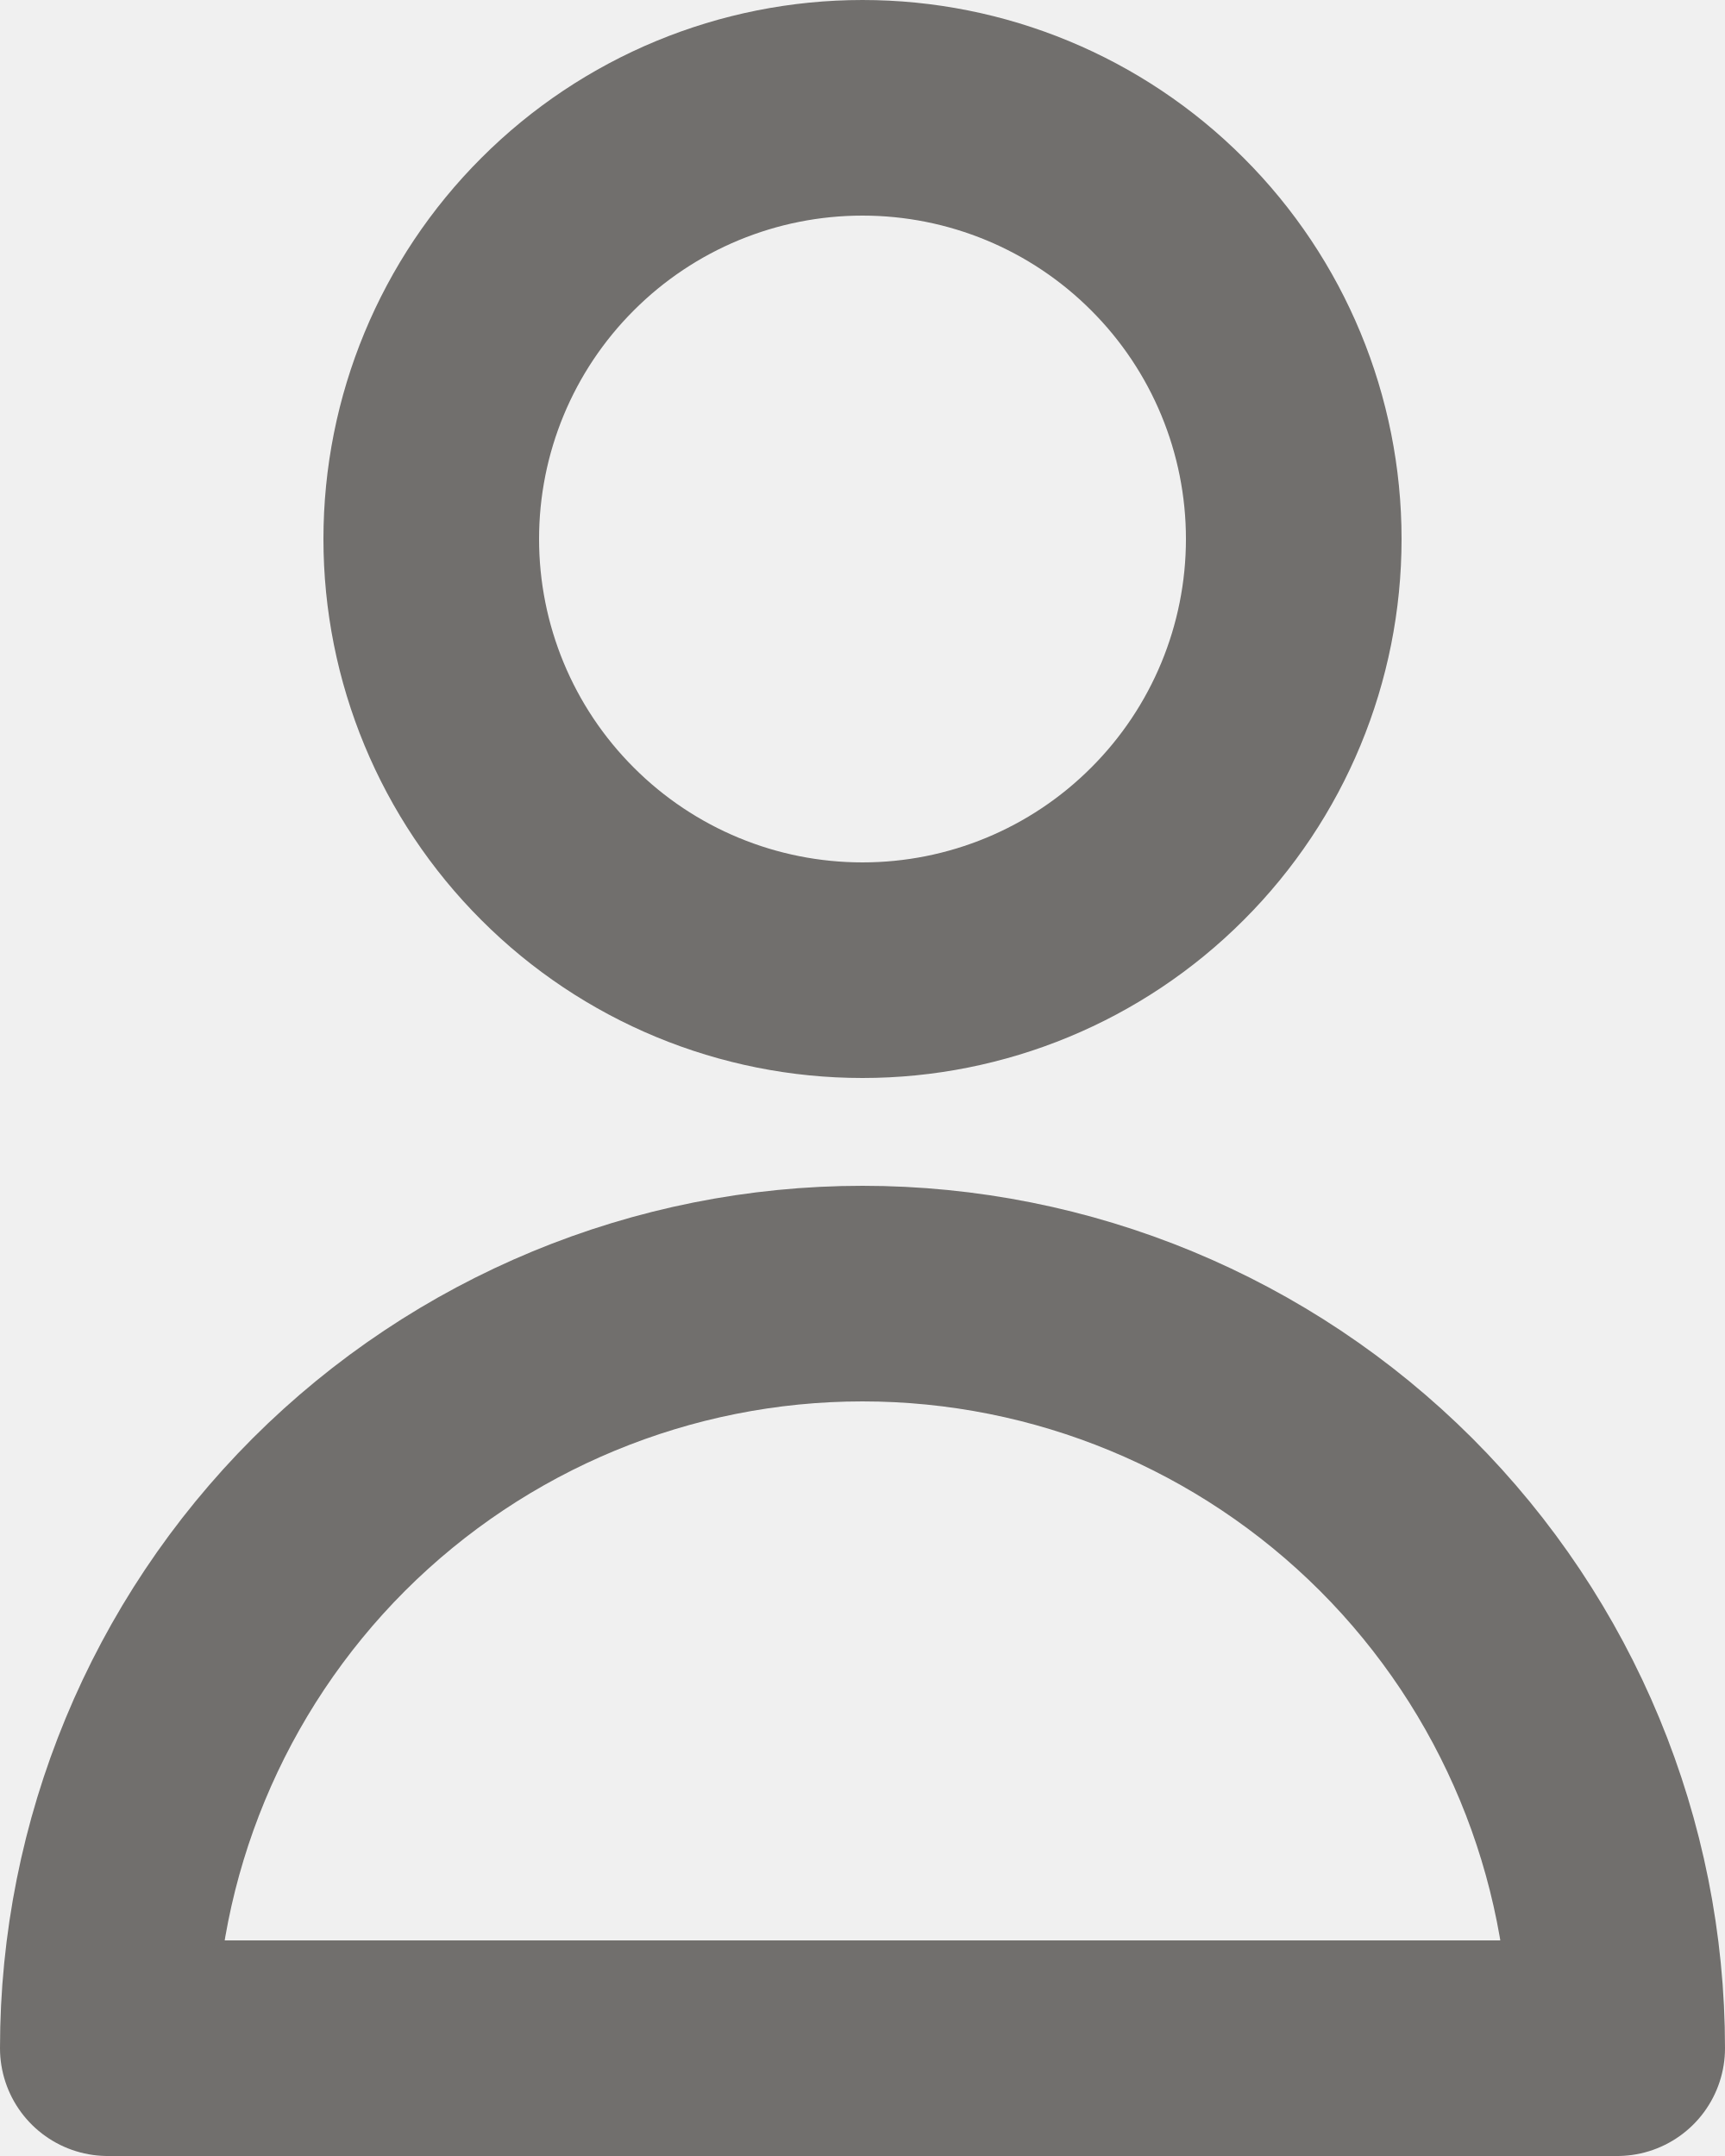
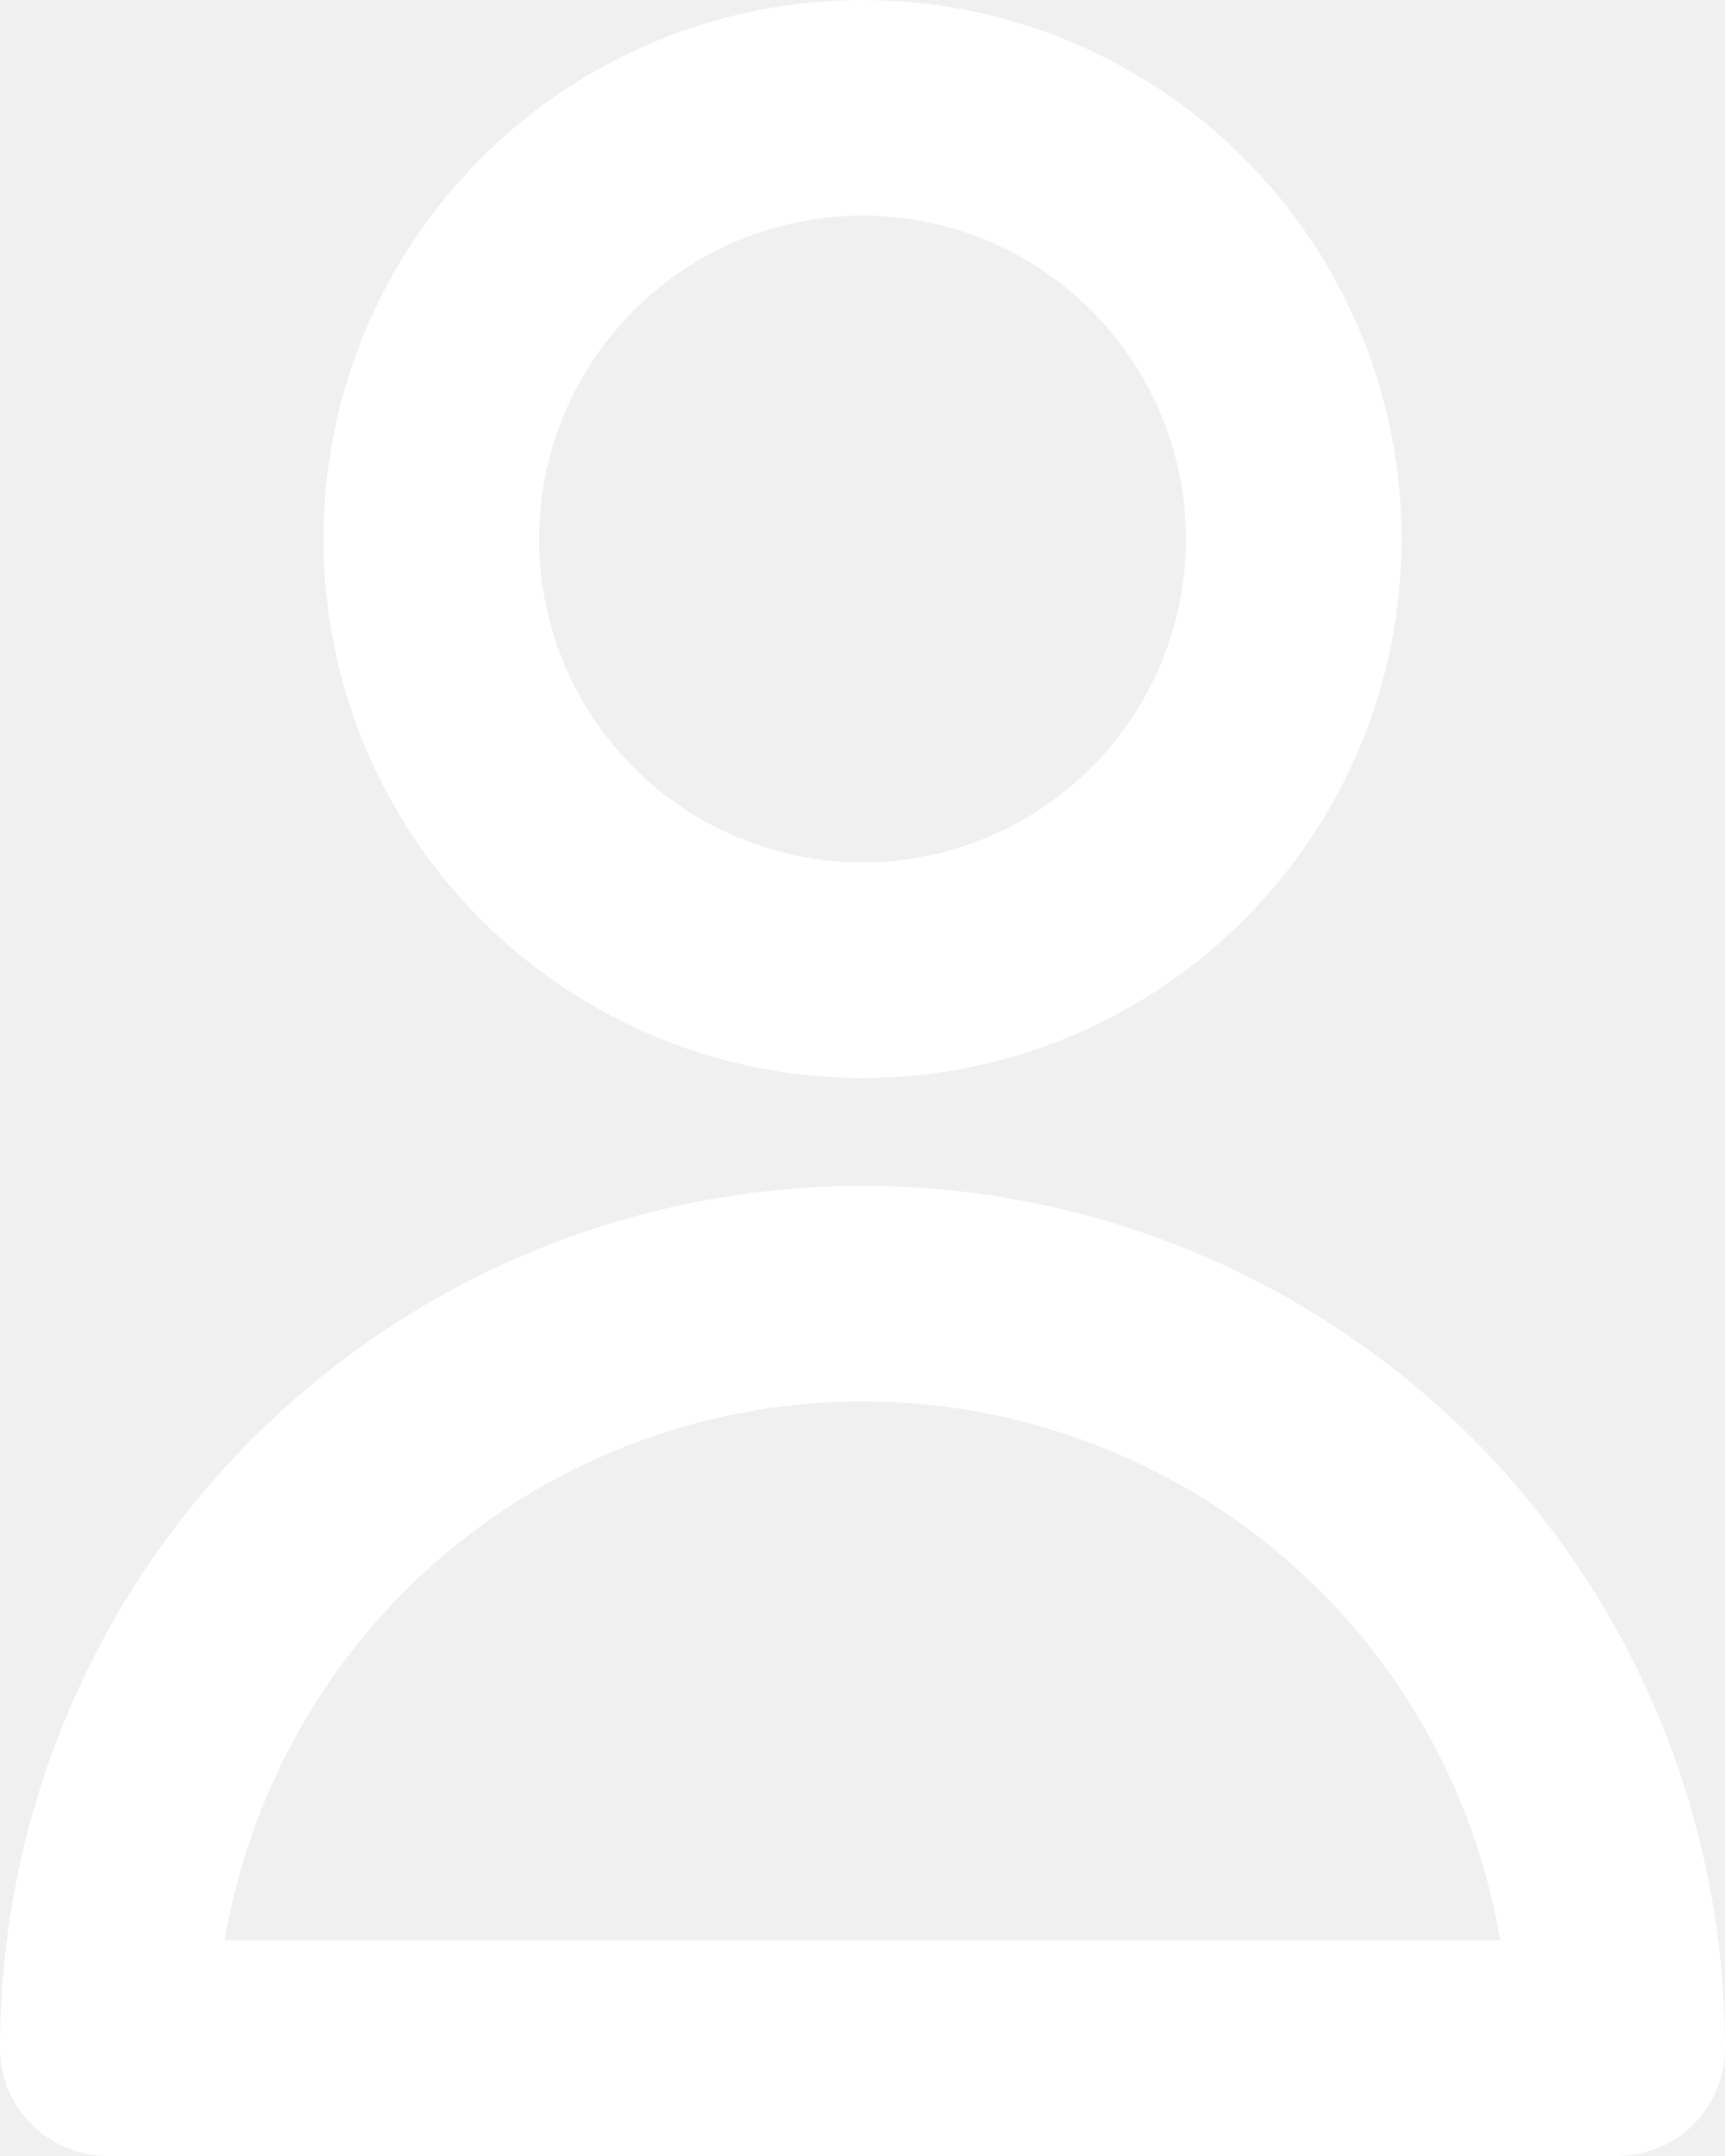
<svg xmlns="http://www.w3.org/2000/svg" width="16" height="20" viewBox="0 0 16 20" fill="none">
-   <path d="M12 5C12 6.061 11.579 7.078 10.828 7.828C10.078 8.579 9.061 9 8 9C6.939 9 5.922 8.579 5.172 7.828C4.421 7.078 4 6.061 4 5C4 3.939 4.421 2.922 5.172 2.172C5.922 1.421 6.939 1 8 1C9.061 1 10.078 1.421 10.828 2.172C11.579 2.922 12 3.939 12 5ZM8 12C6.143 12 4.363 12.738 3.05 14.05C1.738 15.363 1 17.143 1 19H15C15 17.143 14.262 15.363 12.95 14.05C11.637 12.738 9.857 12 8 12Z" stroke="#716F6D" stroke-width="2" stroke-linecap="round" stroke-linejoin="round" />
+   <path d="M12 5C12 6.061 11.579 7.078 10.828 7.828C10.078 8.579 9.061 9 8 9C6.939 9 5.922 8.579 5.172 7.828C4.421 7.078 4 6.061 4 5C4 3.939 4.421 2.922 5.172 2.172C5.922 1.421 6.939 1 8 1C9.061 1 10.078 1.421 10.828 2.172C11.579 2.922 12 3.939 12 5ZM8 12C6.143 12 4.363 12.738 3.05 14.05C1.738 15.363 1 17.143 1 19H15C15 17.143 14.262 15.363 12.95 14.05C11.637 12.738 9.857 12 8 12Z" stroke="white" stroke-width="2" stroke-linecap="round" stroke-linejoin="round" />
</svg>
